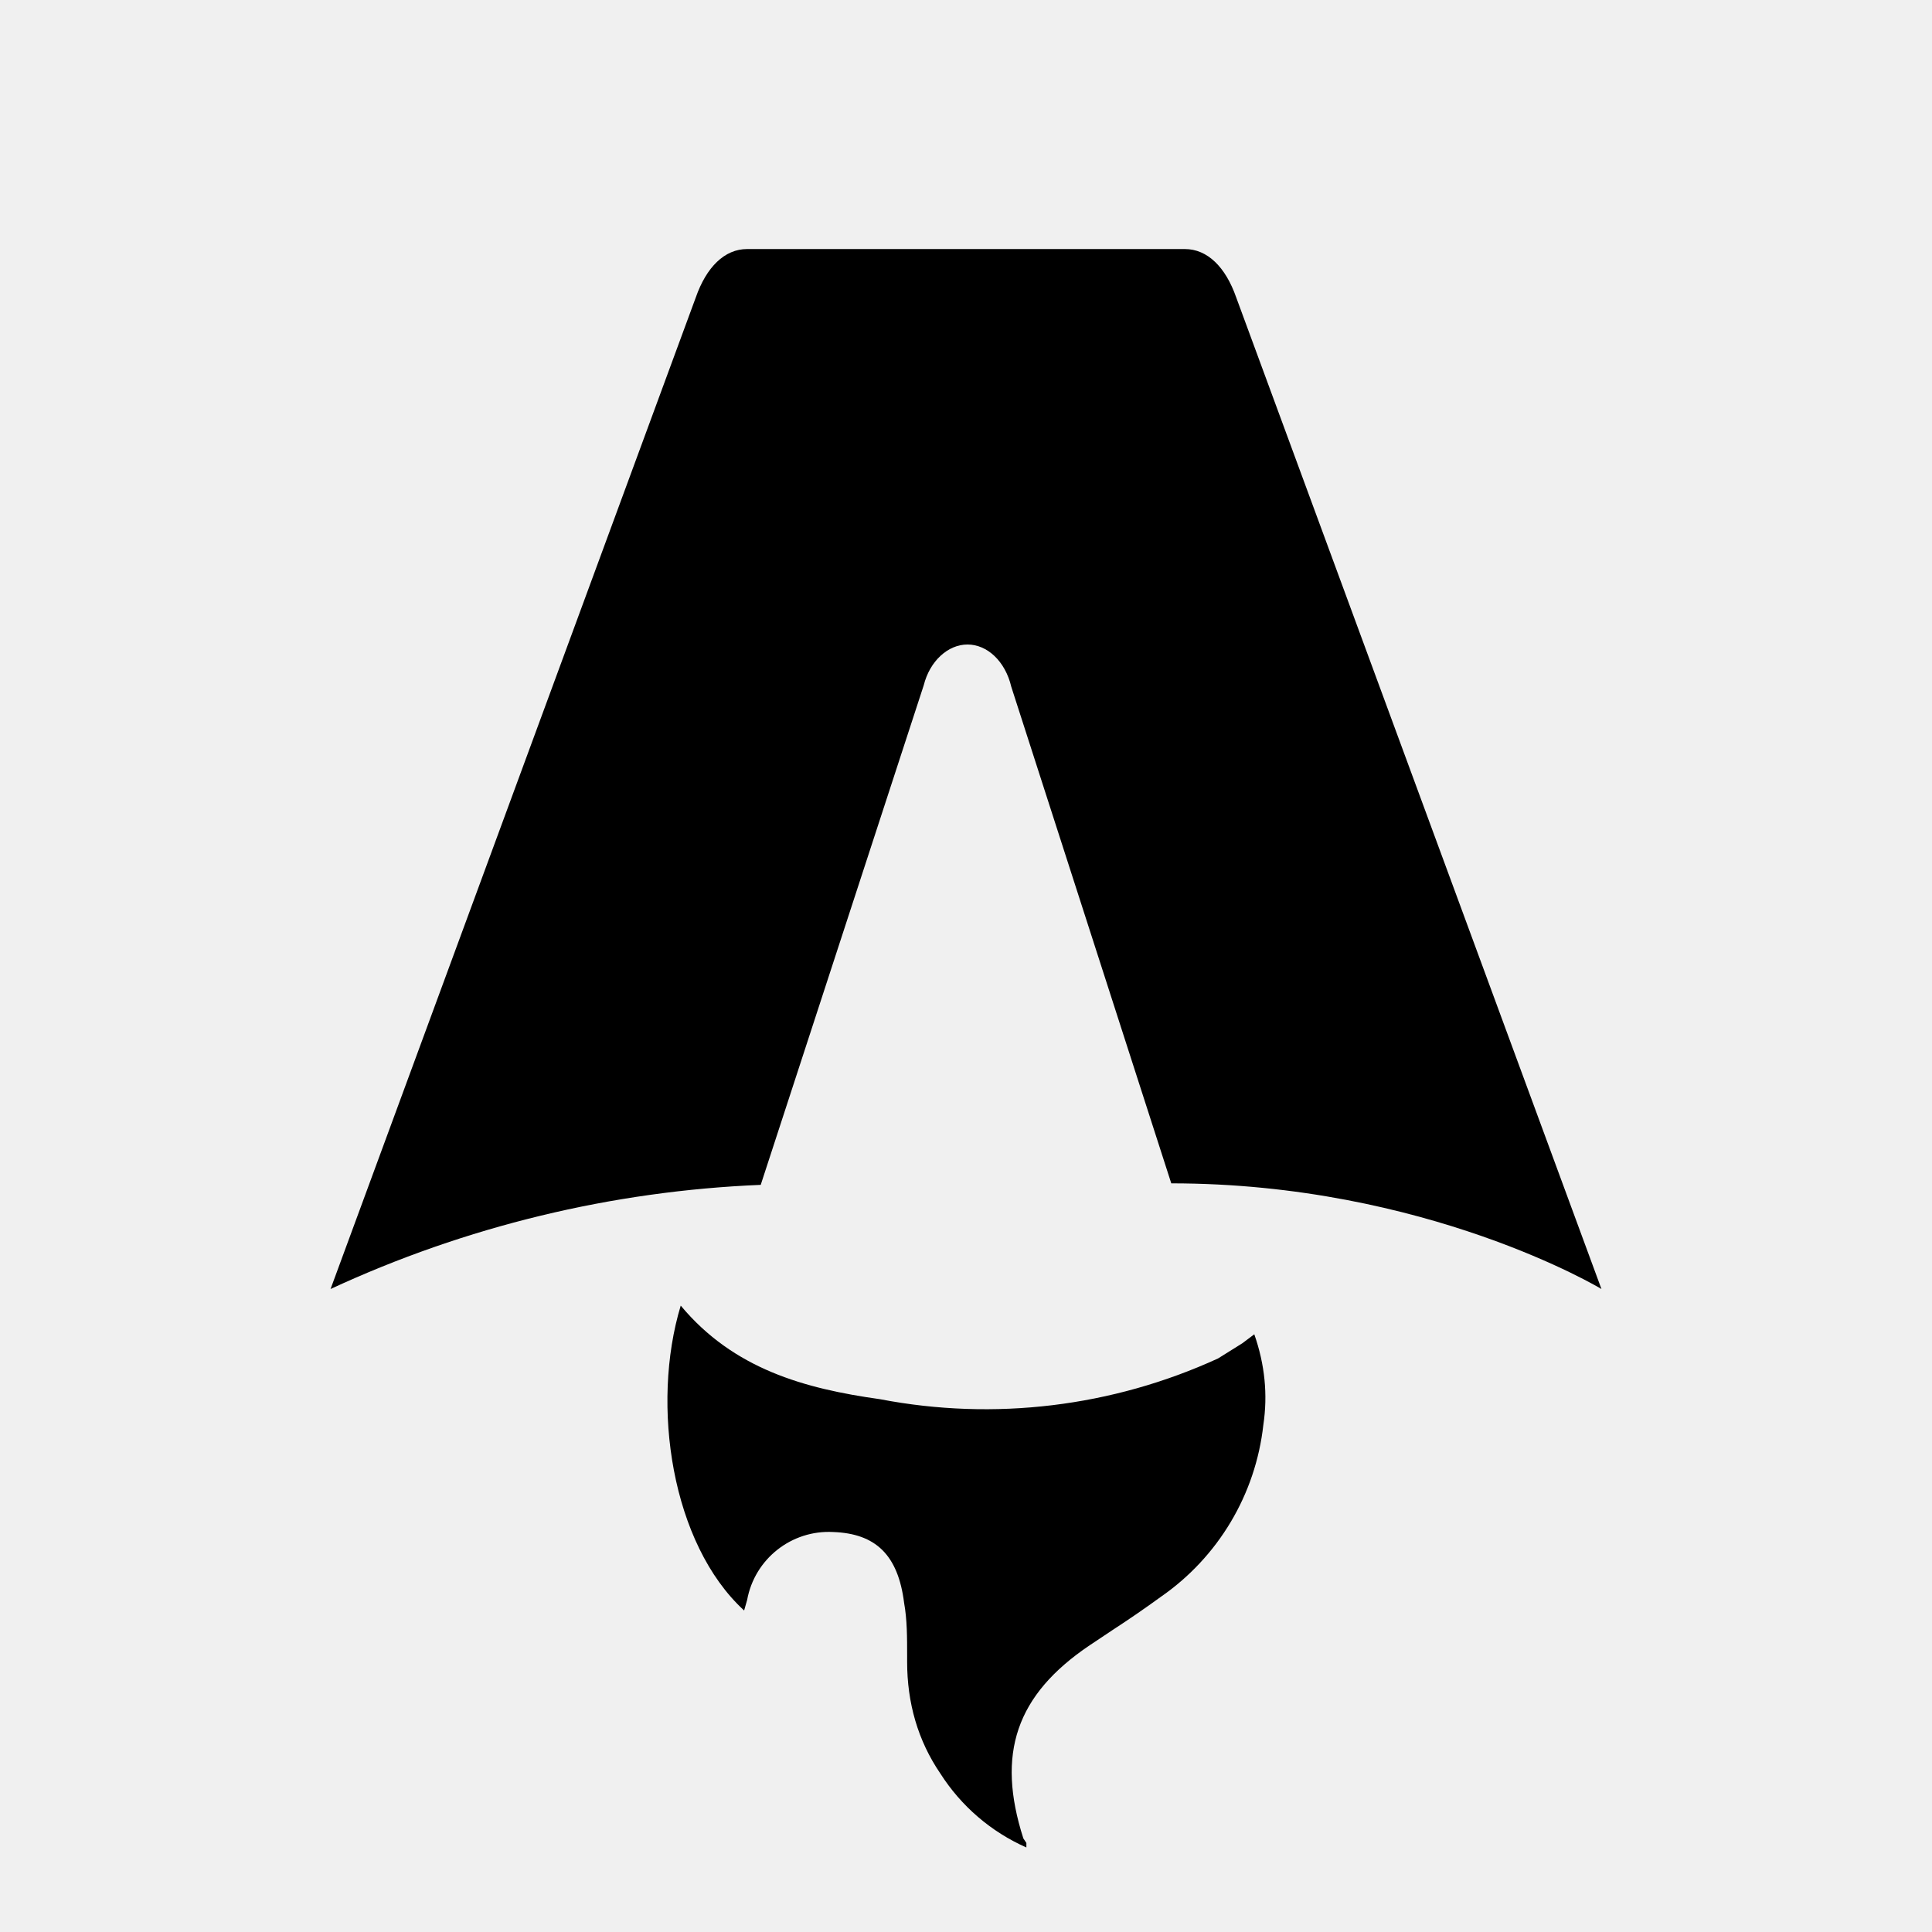
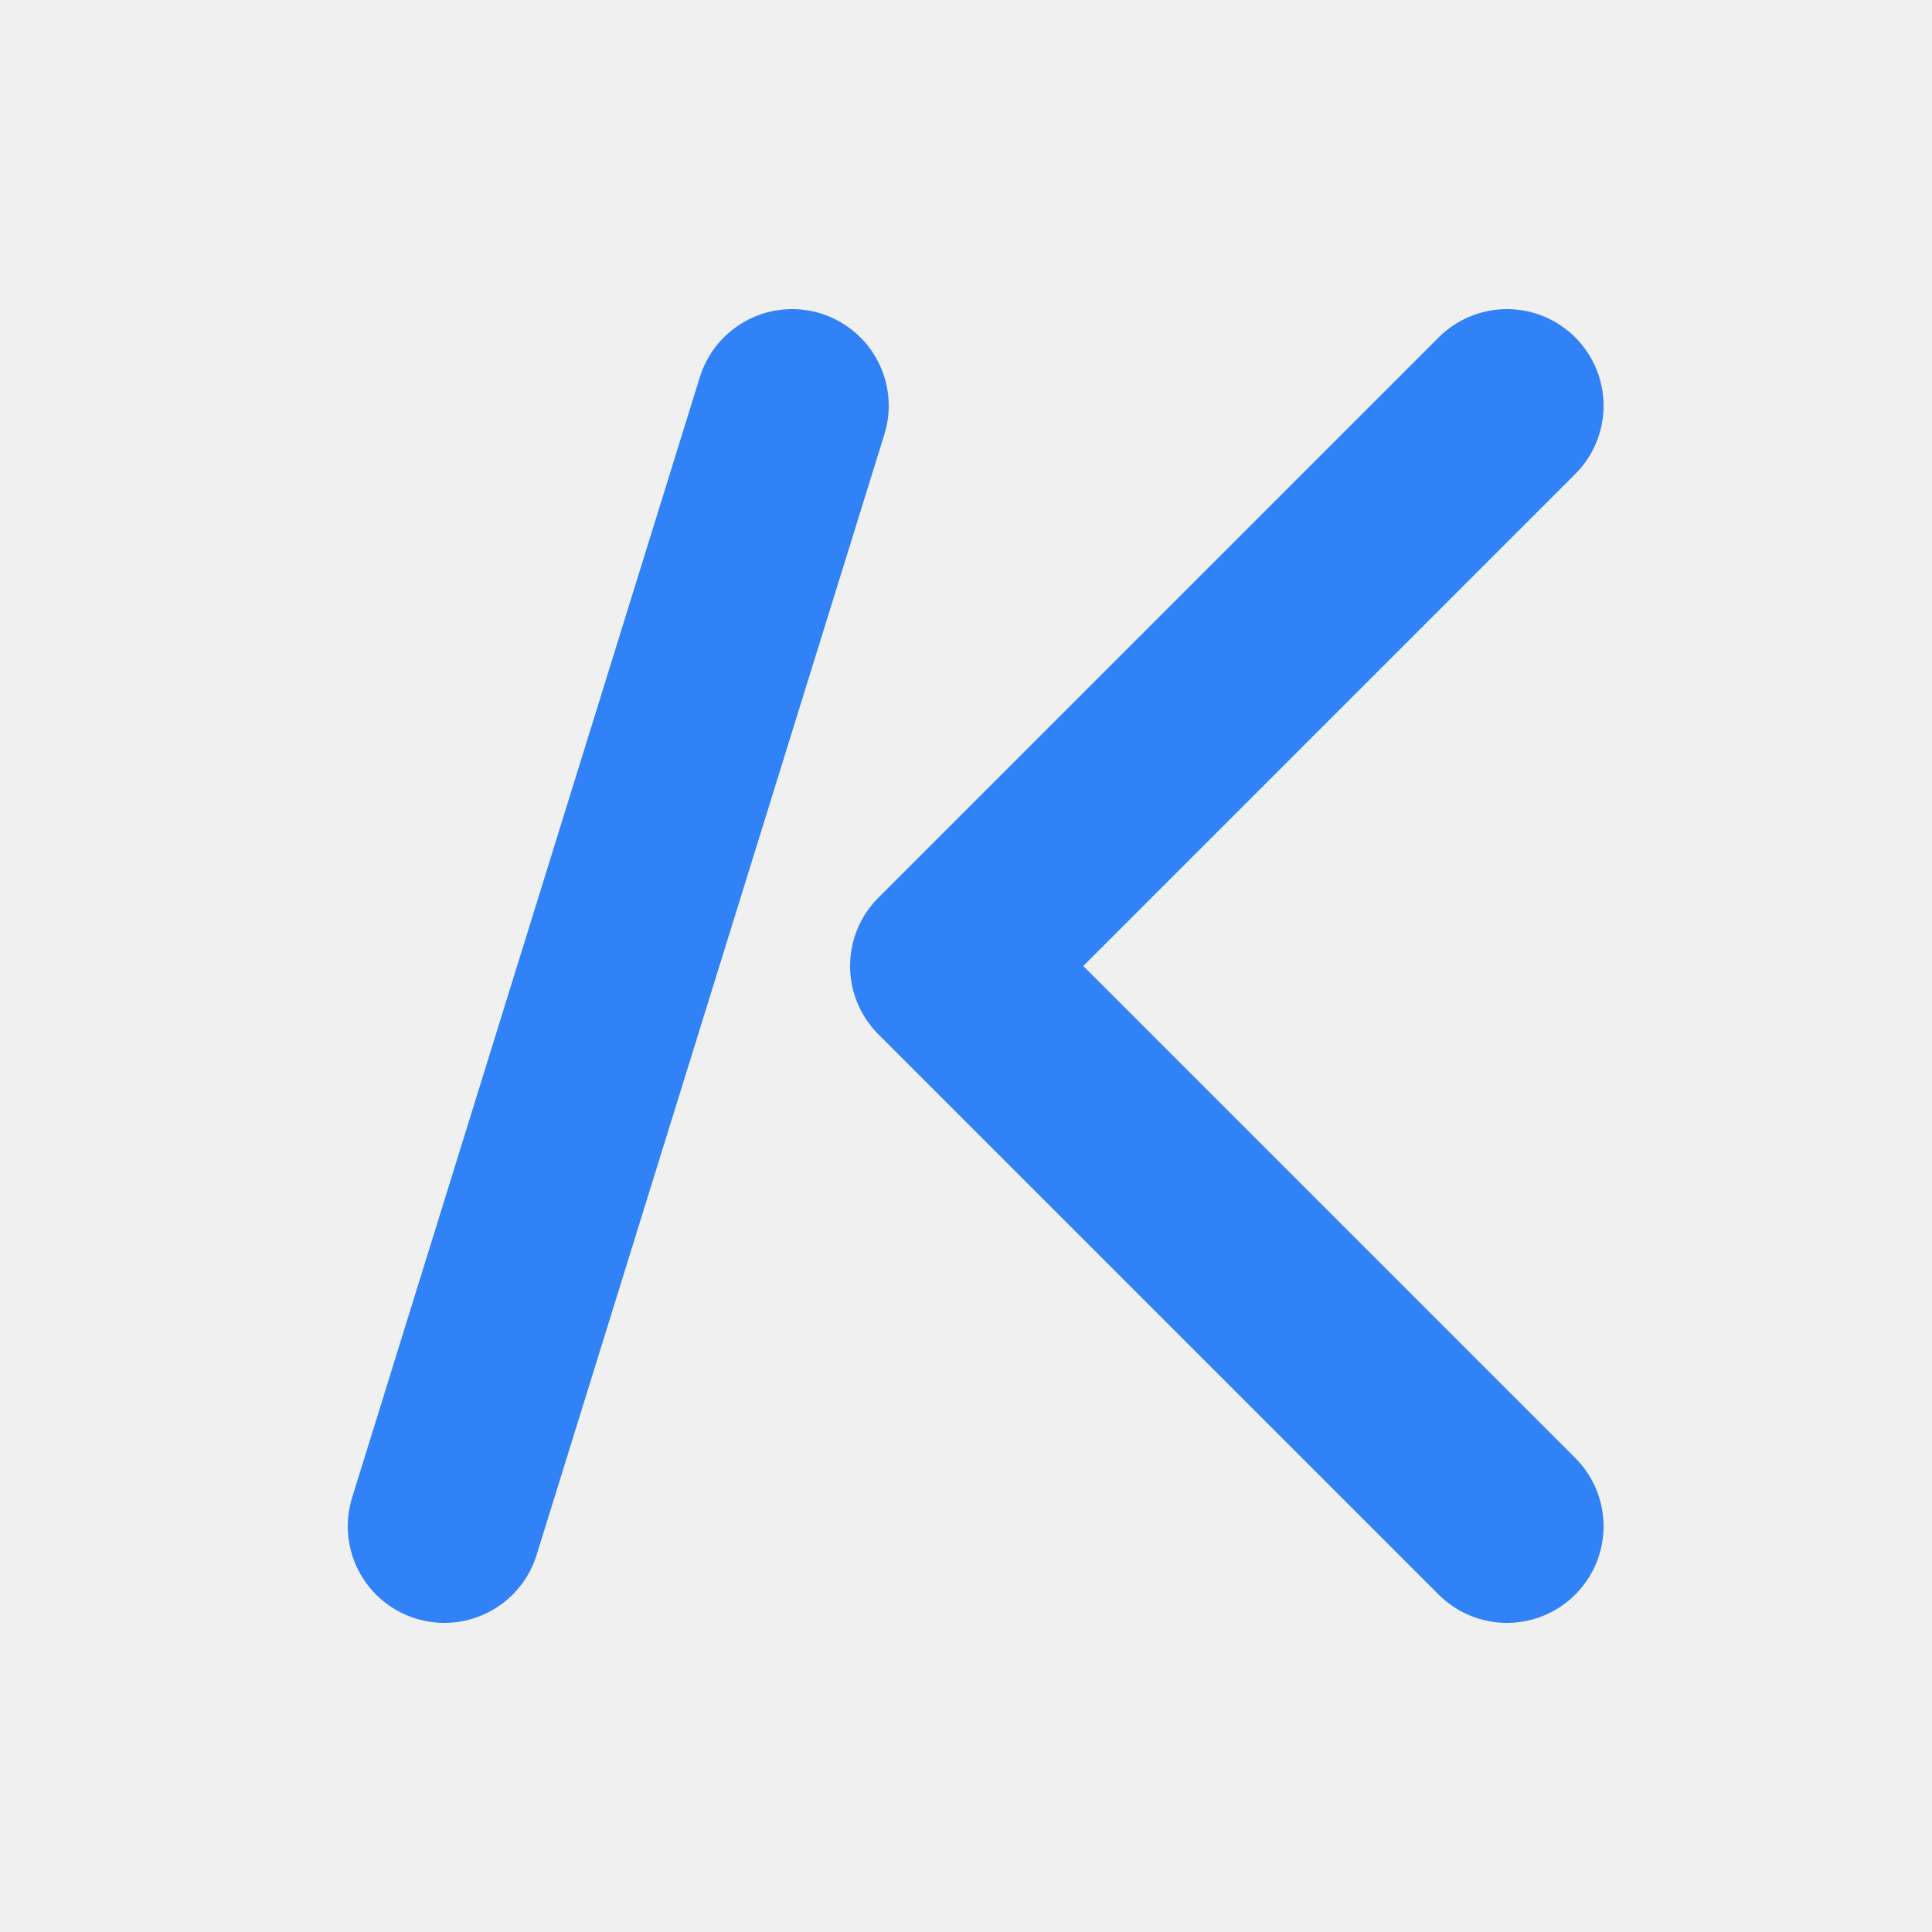
- <svg xmlns="http://www.w3.org/2000/svg" fill="none" viewBox="0 0 128 128">
-   <path d="M50.4 78.5a75.1 75.1 0 0 0-28.5 6.9l24.2-65.7c.7-2 1.9-3.2 3.4-3.2h29c1.5 0 2.7 1.2 3.4 3.2l24.2 65.7s-11.6-7-28.5-7L67 45.5c-.4-1.7-1.6-2.8-2.9-2.8-1.3 0-2.5 1.1-2.9 2.7L50.4 78.5Zm-1.1 28.2Zm-4.2-20.2c-2 6.6-.6 15.8 4.2 20.2a17.5 17.5 0 0 1 .2-.7 5.5 5.5 0 0 1 5.7-4.5c2.8.1 4.3 1.5 4.7 4.7.2 1.1.2 2.3.2 3.5v.4c0 2.7.7 5.2 2.2 7.4a13 13 0 0 0 5.7 4.9v-.3l-.2-.3c-1.8-5.6-.5-9.5 4.4-12.8l1.5-1a73 73 0 0 0 3.2-2.2 16 16 0 0 0 6.8-11.4c.3-2 .1-4-.6-6l-.8.6-1.6 1a37 37 0 0 1-22.4 2.7c-5-.7-9.7-2-13.2-6.2Z" />
+ <svg xmlns="http://www.w3.org/2000/svg" viewBox="0 0 100 100">
  <style>
-         path { fill: #000; }
-         @media (prefers-color-scheme: dark) {
-             path { fill: #FFF; }
-         }
-     </style>
+     .mark { stroke: #3182f6; }
+     @media (prefers-color-scheme: dark) {
+       .mark { stroke: #4593fc; }
+     }
+   </style>
+   <g class="mark" fill="none" stroke-width="10" stroke-linecap="round" stroke-linejoin="round">
+     <path d="M23 79L41 21" />
+     <path d="M78 21L49 50L78 79" />
+   </g>
</svg>
